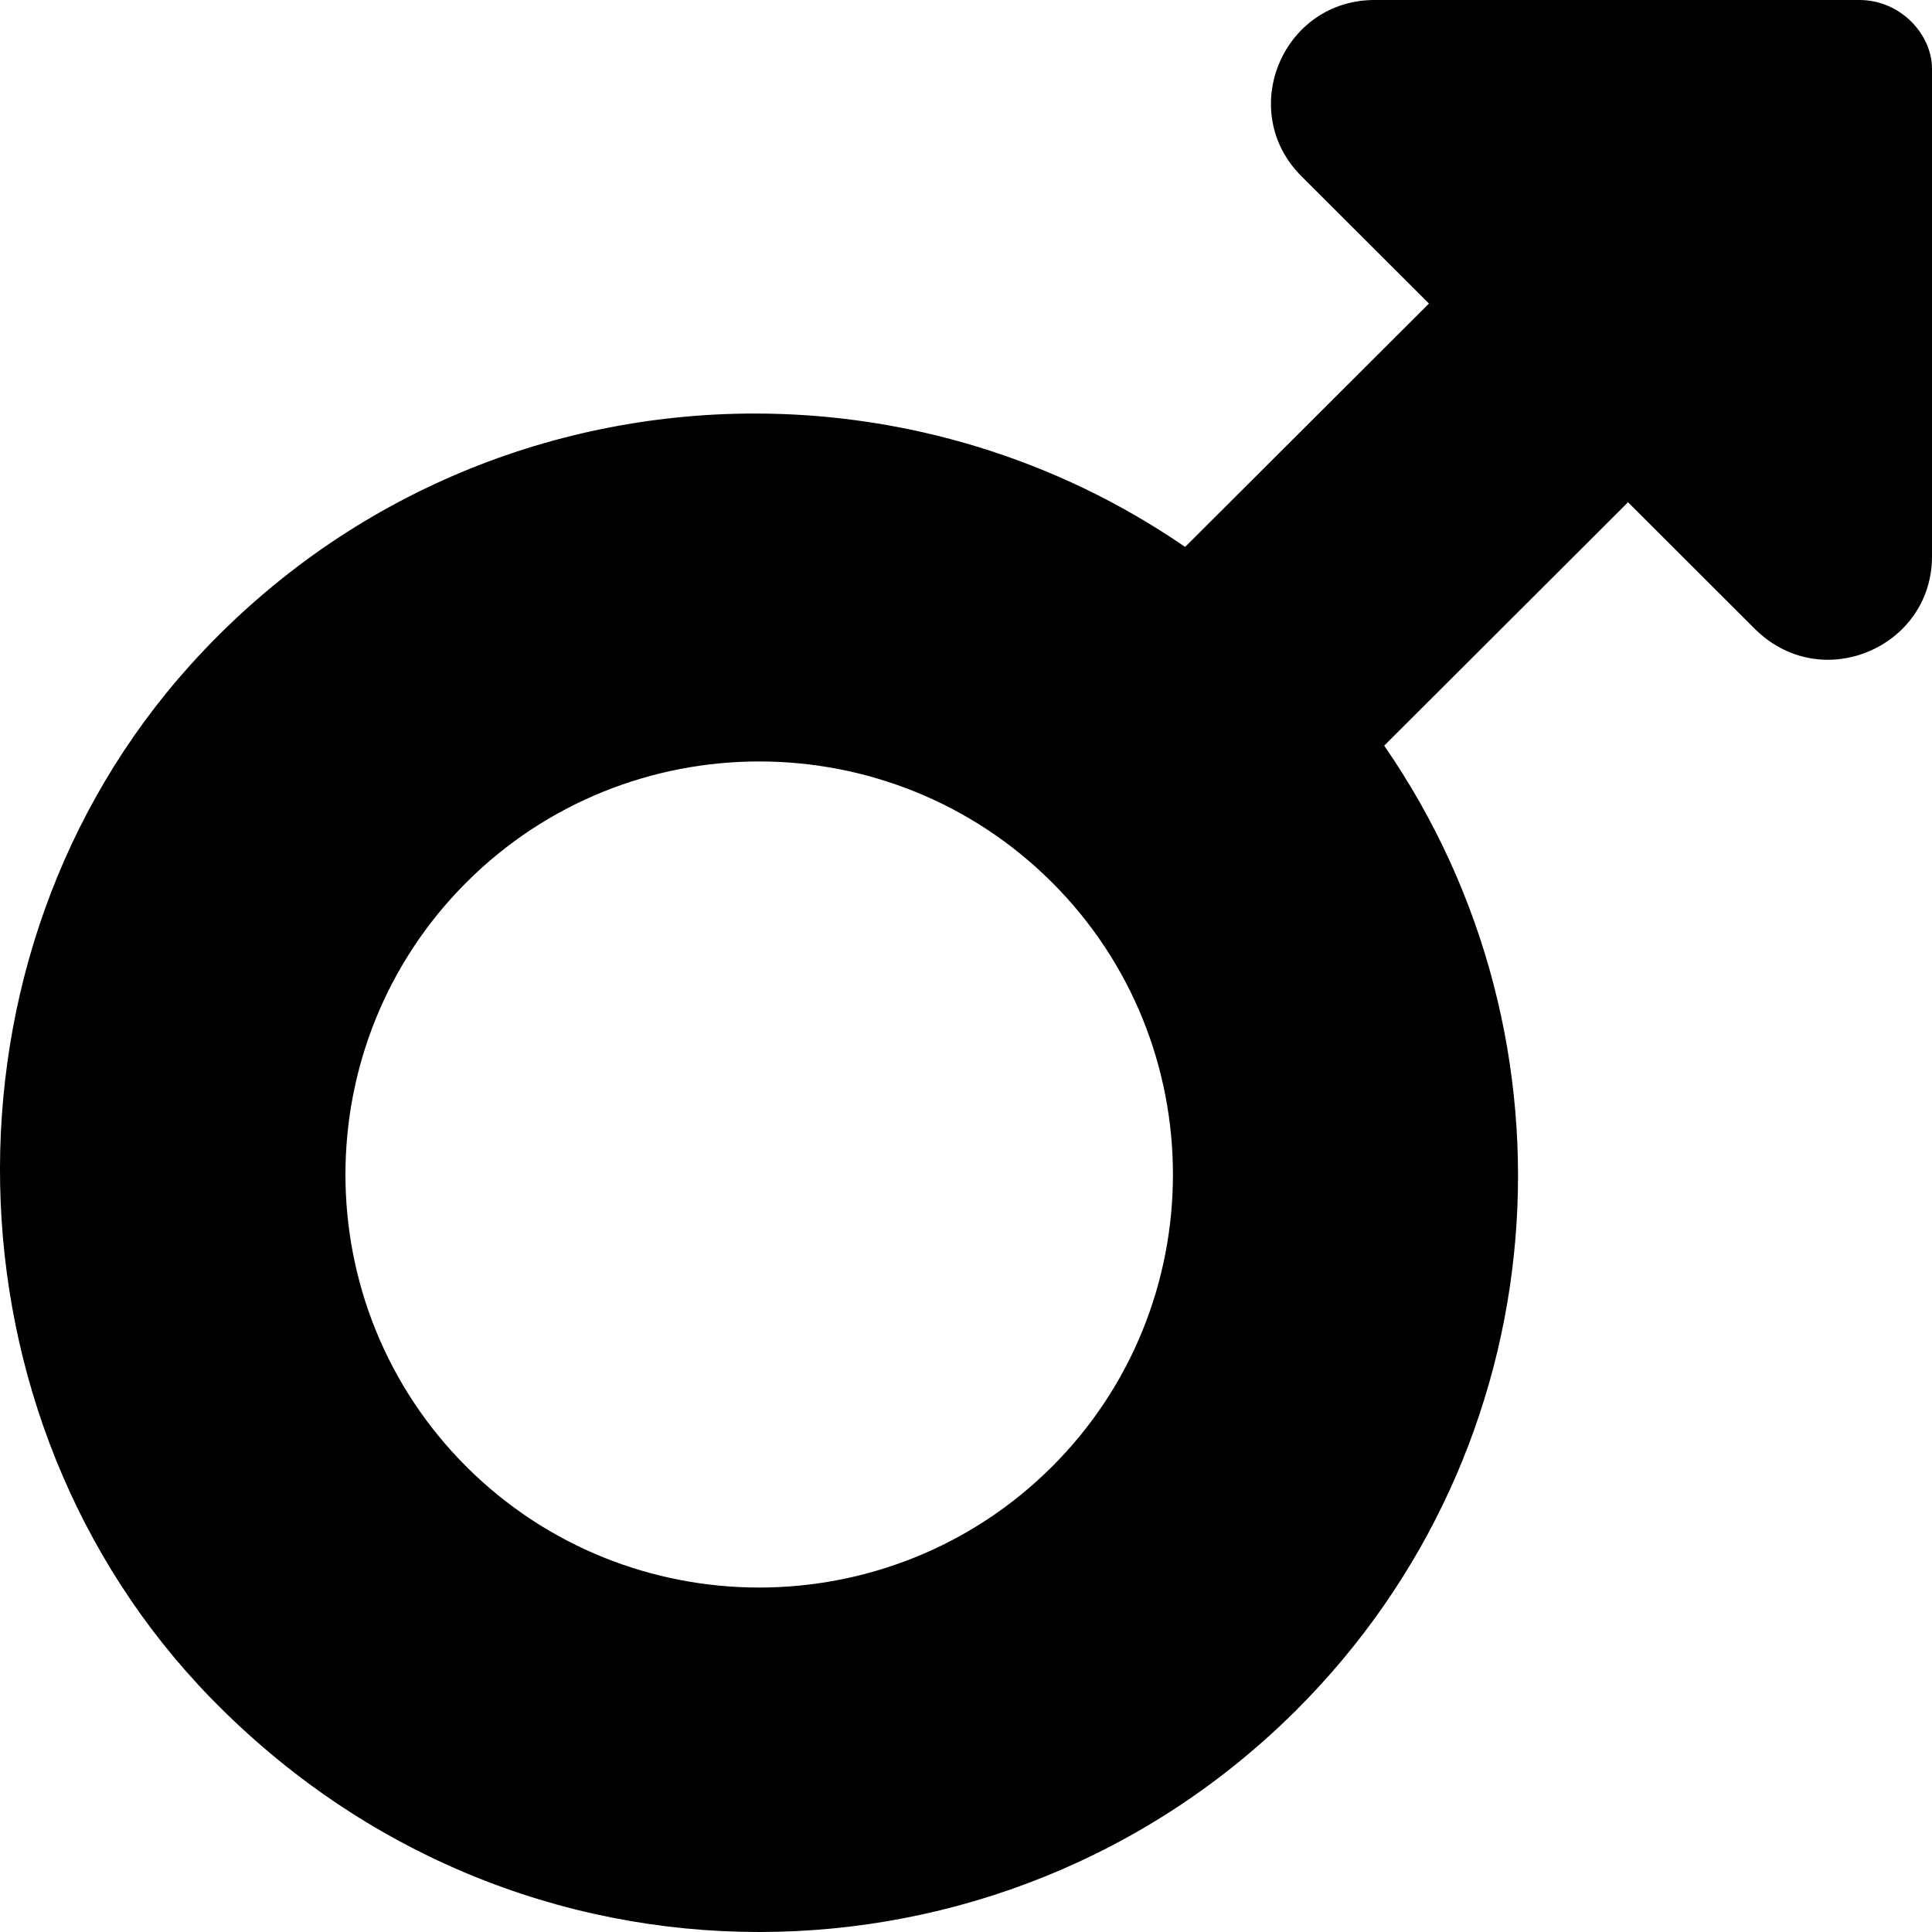
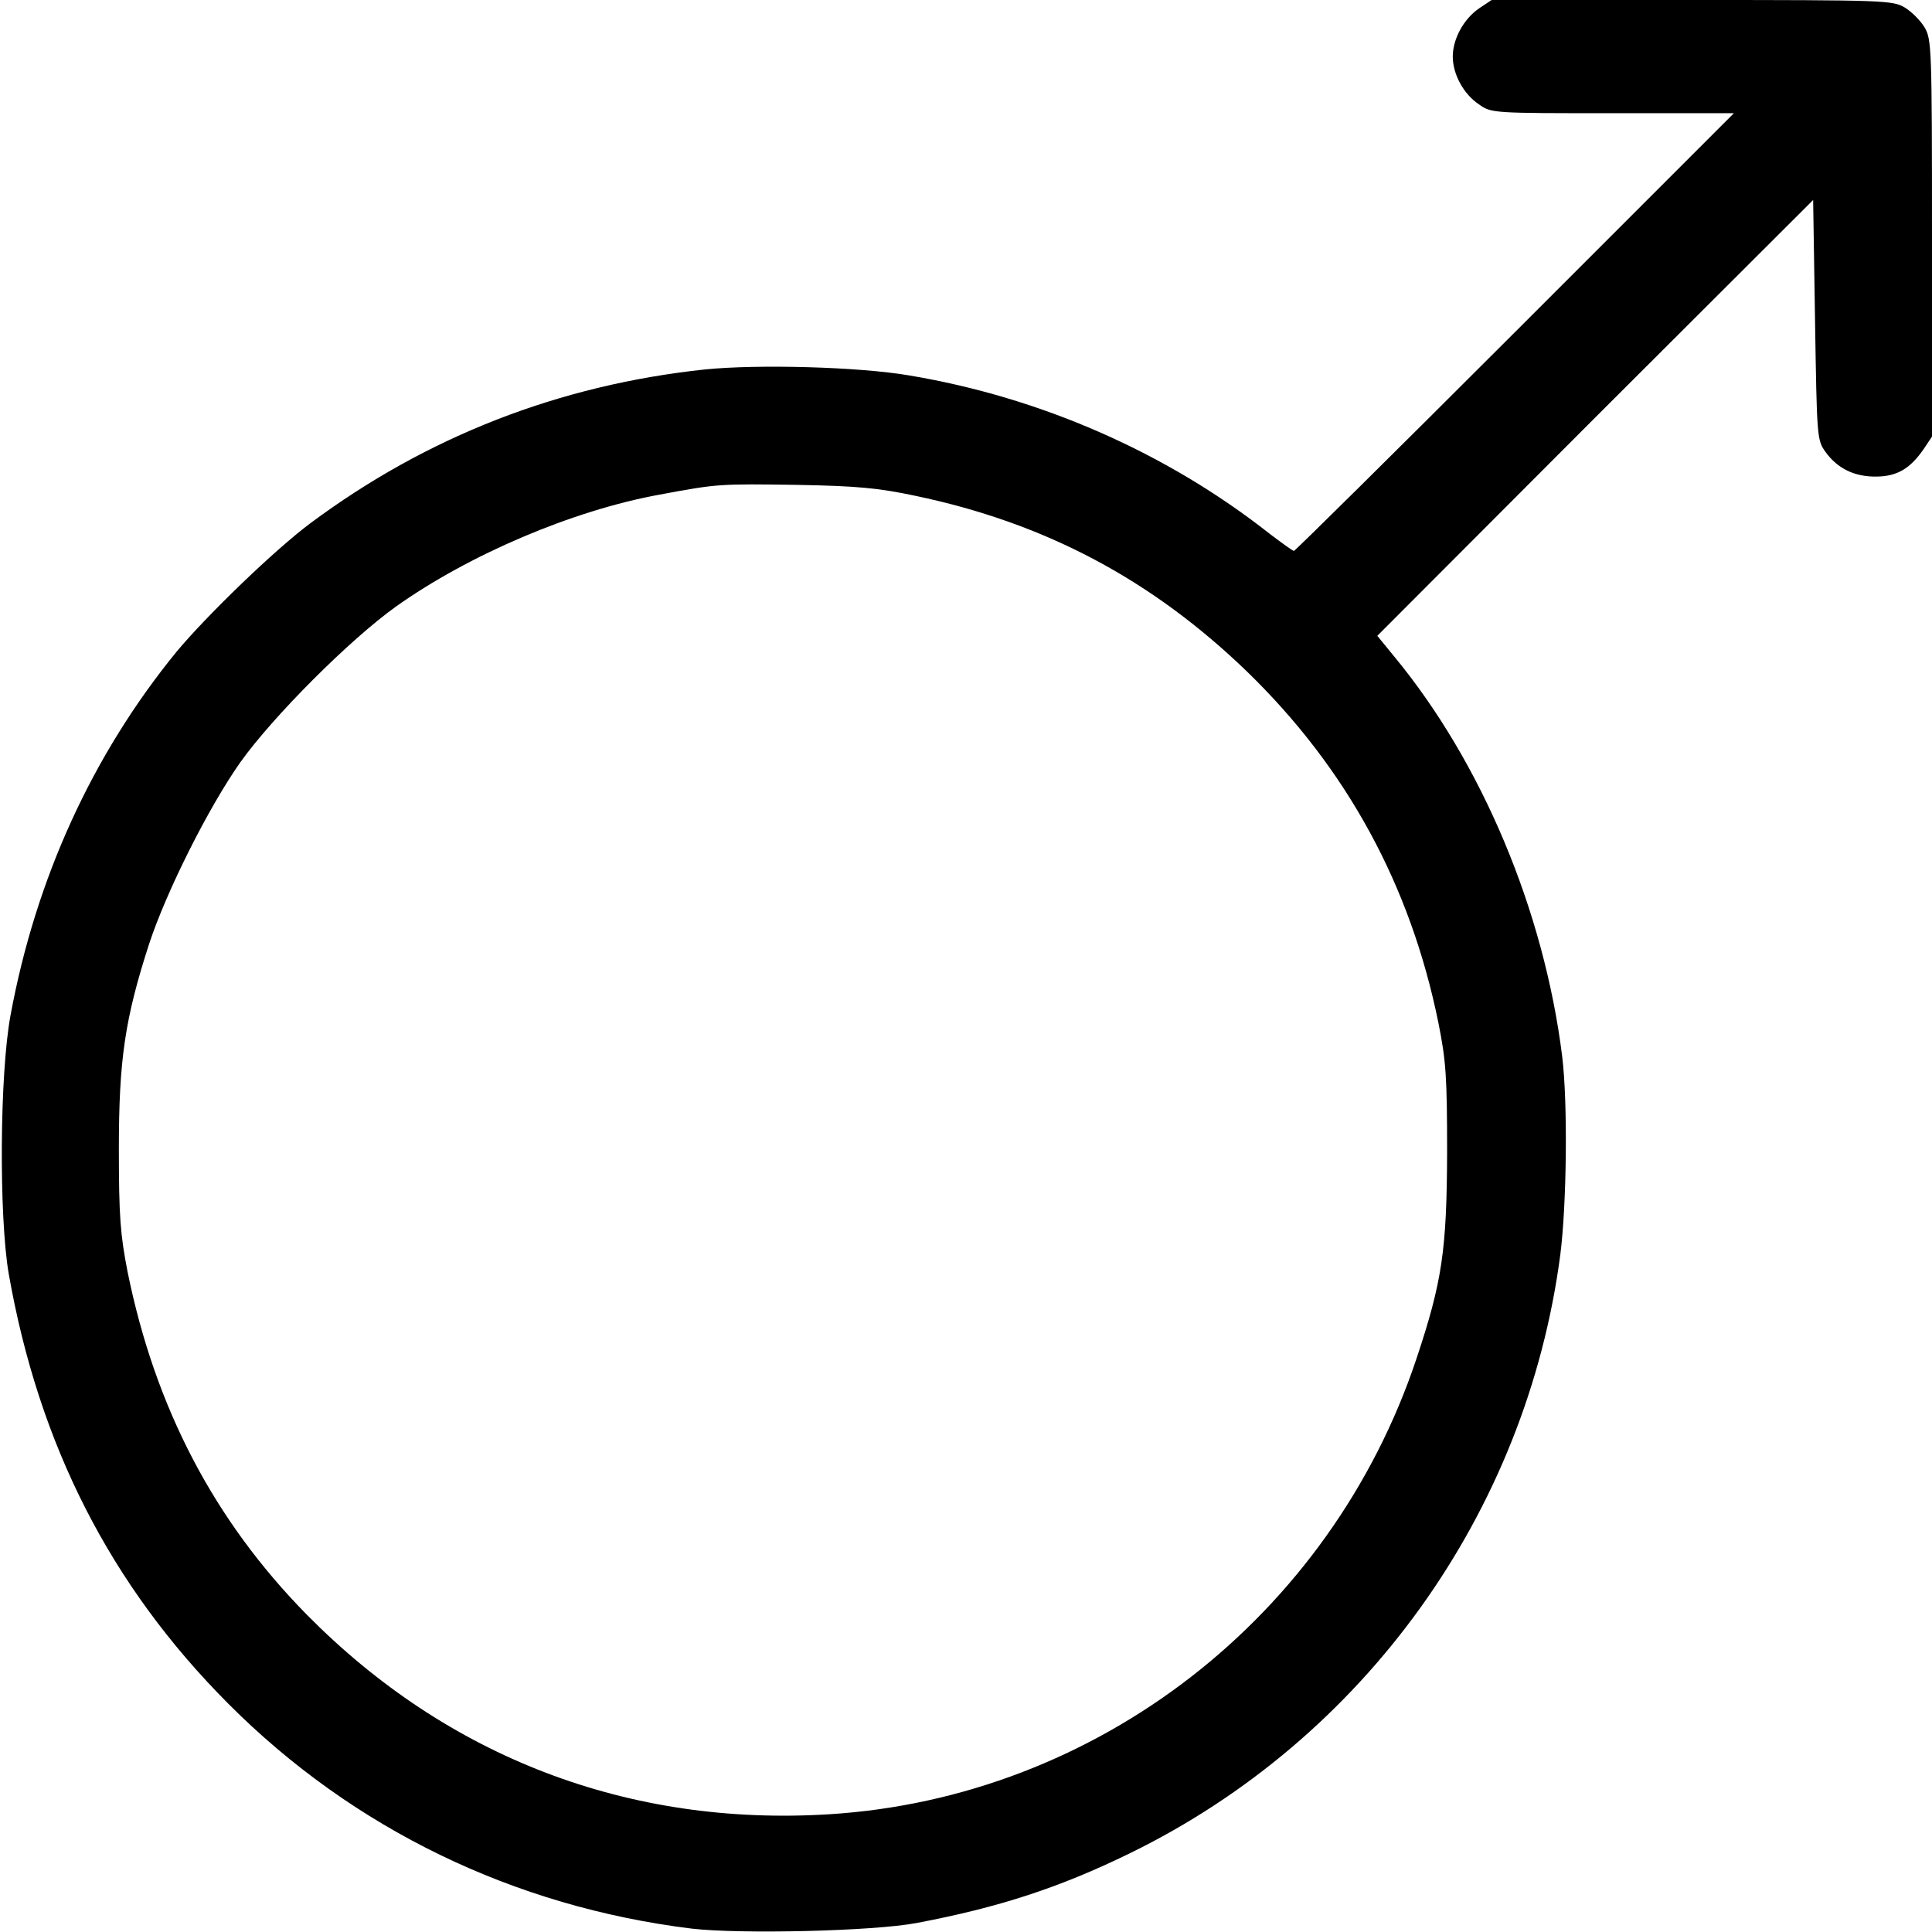
- <svg xmlns="http://www.w3.org/2000/svg" width="24" height="24" viewBox="0 0 24 24" fill="none">
-   <path d="M23.096 0H17.076C15.931 0 15.357 1.382 16.168 2.19L17.751 3.771L14.722 6.794C13.116 5.69 11.245 5.137 9.375 5.137C6.81 5.137 4.245 6.176 2.366 8.259C-0.888 11.868 -0.769 17.615 2.62 21.095C4.521 23.048 6.977 24 9.431 24C11.843 24 14.261 23.081 16.103 21.244C19.37 17.983 19.727 12.925 17.195 9.263L20.224 6.239L21.807 7.82C22.07 8.078 22.391 8.196 22.706 8.196C23.364 8.196 24 7.683 24 6.913V0.855C24 0.431 23.615 0 23.096 0ZM13.067 18.221C12.064 19.221 10.747 19.721 9.431 19.721C8.114 19.721 6.798 19.221 5.795 18.221C3.79 16.219 3.79 12.963 5.795 10.96C6.797 9.96 8.114 9.459 9.431 9.459C10.748 9.459 12.064 9.96 13.067 10.96C15.072 12.96 15.072 16.221 13.067 18.221Z" fill="black" />
+ <svg xmlns="http://www.w3.org/2000/svg" version="1.0" width="512pt" height="512pt" viewBox="0 0 512 512" preserveAspectRatio="xMidYMid meet">
+   <g transform="translate(0,512) scale(0.1,-0.1)" fill="#000000" stroke="none">
+     <path d="M3920 5098 c-41 -28 -70 -81 -70 -128 0 -47 29 -100 70 -127 32 -23 38 -23 354 -23 l321 0 -580 -580 c-319 -319 -583 -580 -586 -580 -3 0 -32 21 -65 46 -273 215 -607 361 -954 419 -134 23 -402 30 -541 16 -387 -41 -738 -178 -1047 -408 -95 -71 -274 -244 -354 -340 -223 -273 -373 -601 -440 -963 -29 -156 -31 -532 -5 -685 80 -455 270 -827 582 -1140 331 -332 757 -538 1228 -596 128 -15 482 -7 597 15 216 41 377 93 565 185 620 303 1050 901 1140 1586 17 134 20 402 5 525 -48 386 -213 779 -445 1060 l-45 55 577 578 578 577 5 -317 c5 -313 5 -319 28 -351 32 -44 77 -66 136 -65 54 1 88 21 124 73 l22 33 0 526 c0 507 -1 527 -20 559 -11 18 -34 41 -52 52 -32 19 -52 20 -564 20 l-531 0 -33 -22z m-1494 -1292 c344 -72 626 -222 878 -465 265 -257 434 -567 508 -932 20 -100 23 -142 23 -344 -1 -258 -13 -341 -81 -545 -228 -684 -847 -1164 -1557 -1208 -531 -33 -1011 151 -1384 529 -246 250 -402 549 -475 909 -19 98 -23 145 -23 325 0 237 16 345 80 543 46 140 158 363 242 482 87 122 291 326 413 413 193 137 467 254 697 296 155 29 159 29 368 26 156 -3 212 -8 311 -29z" />
+   </g>
</svg>
